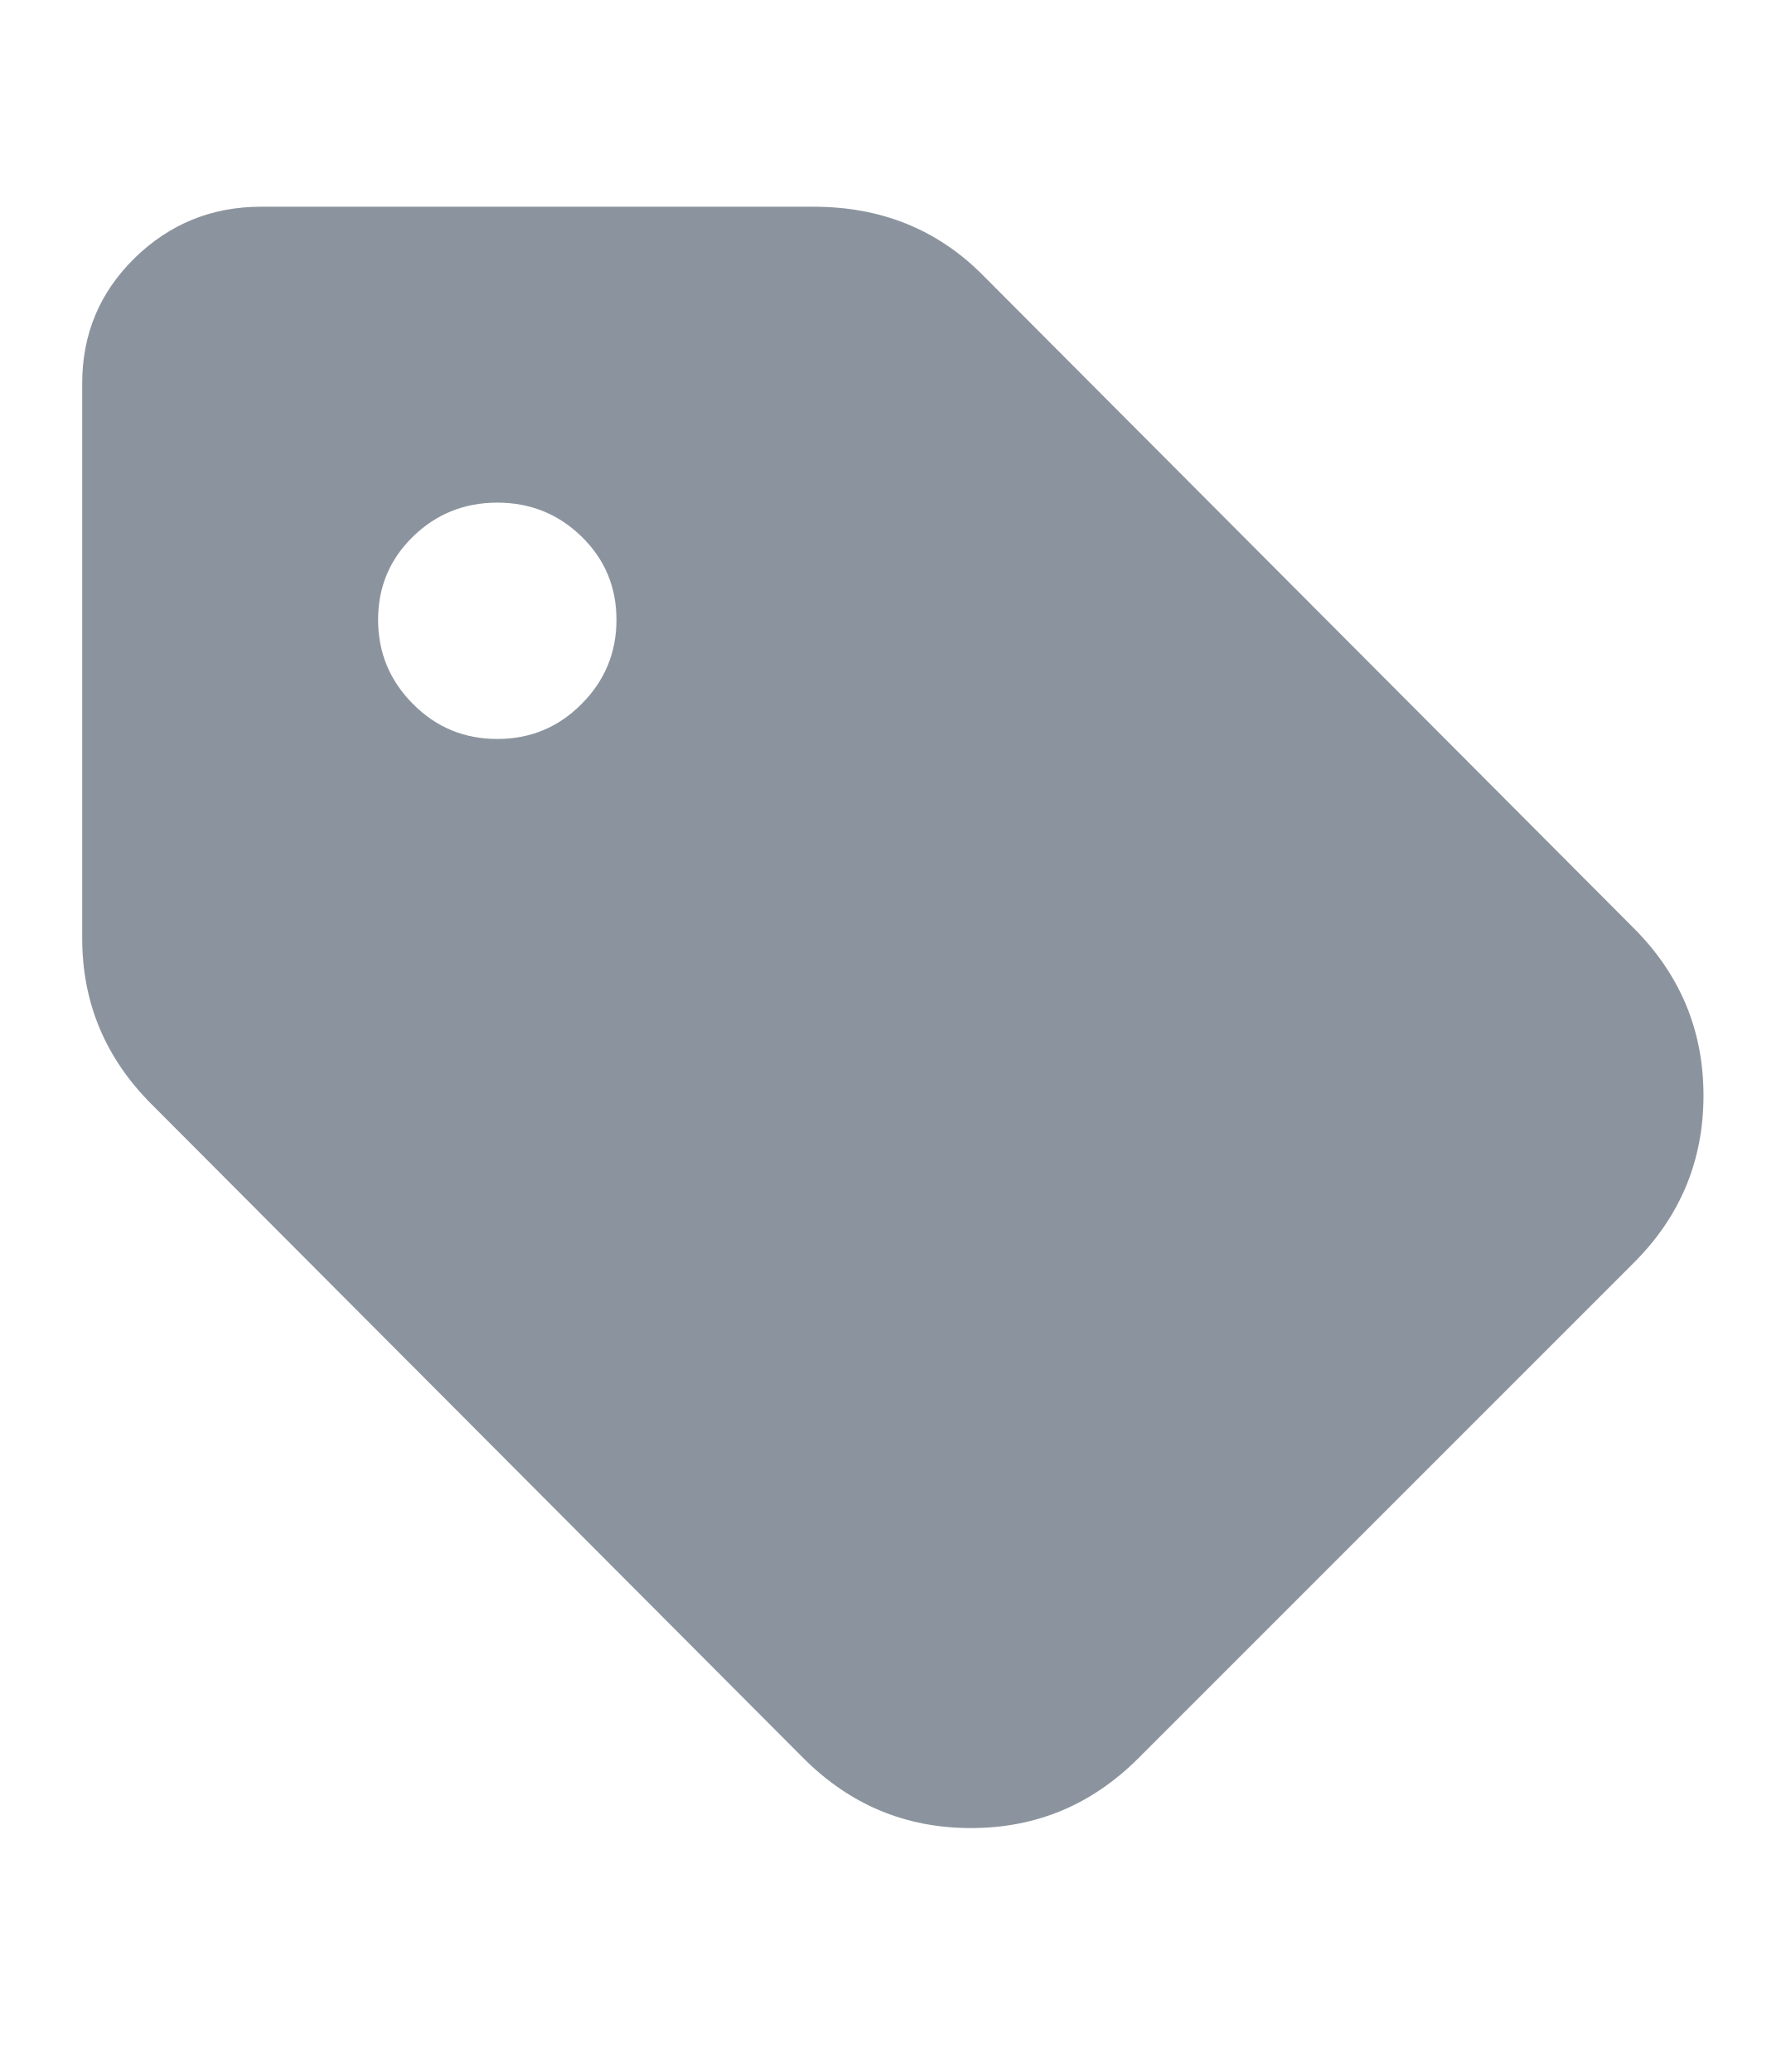
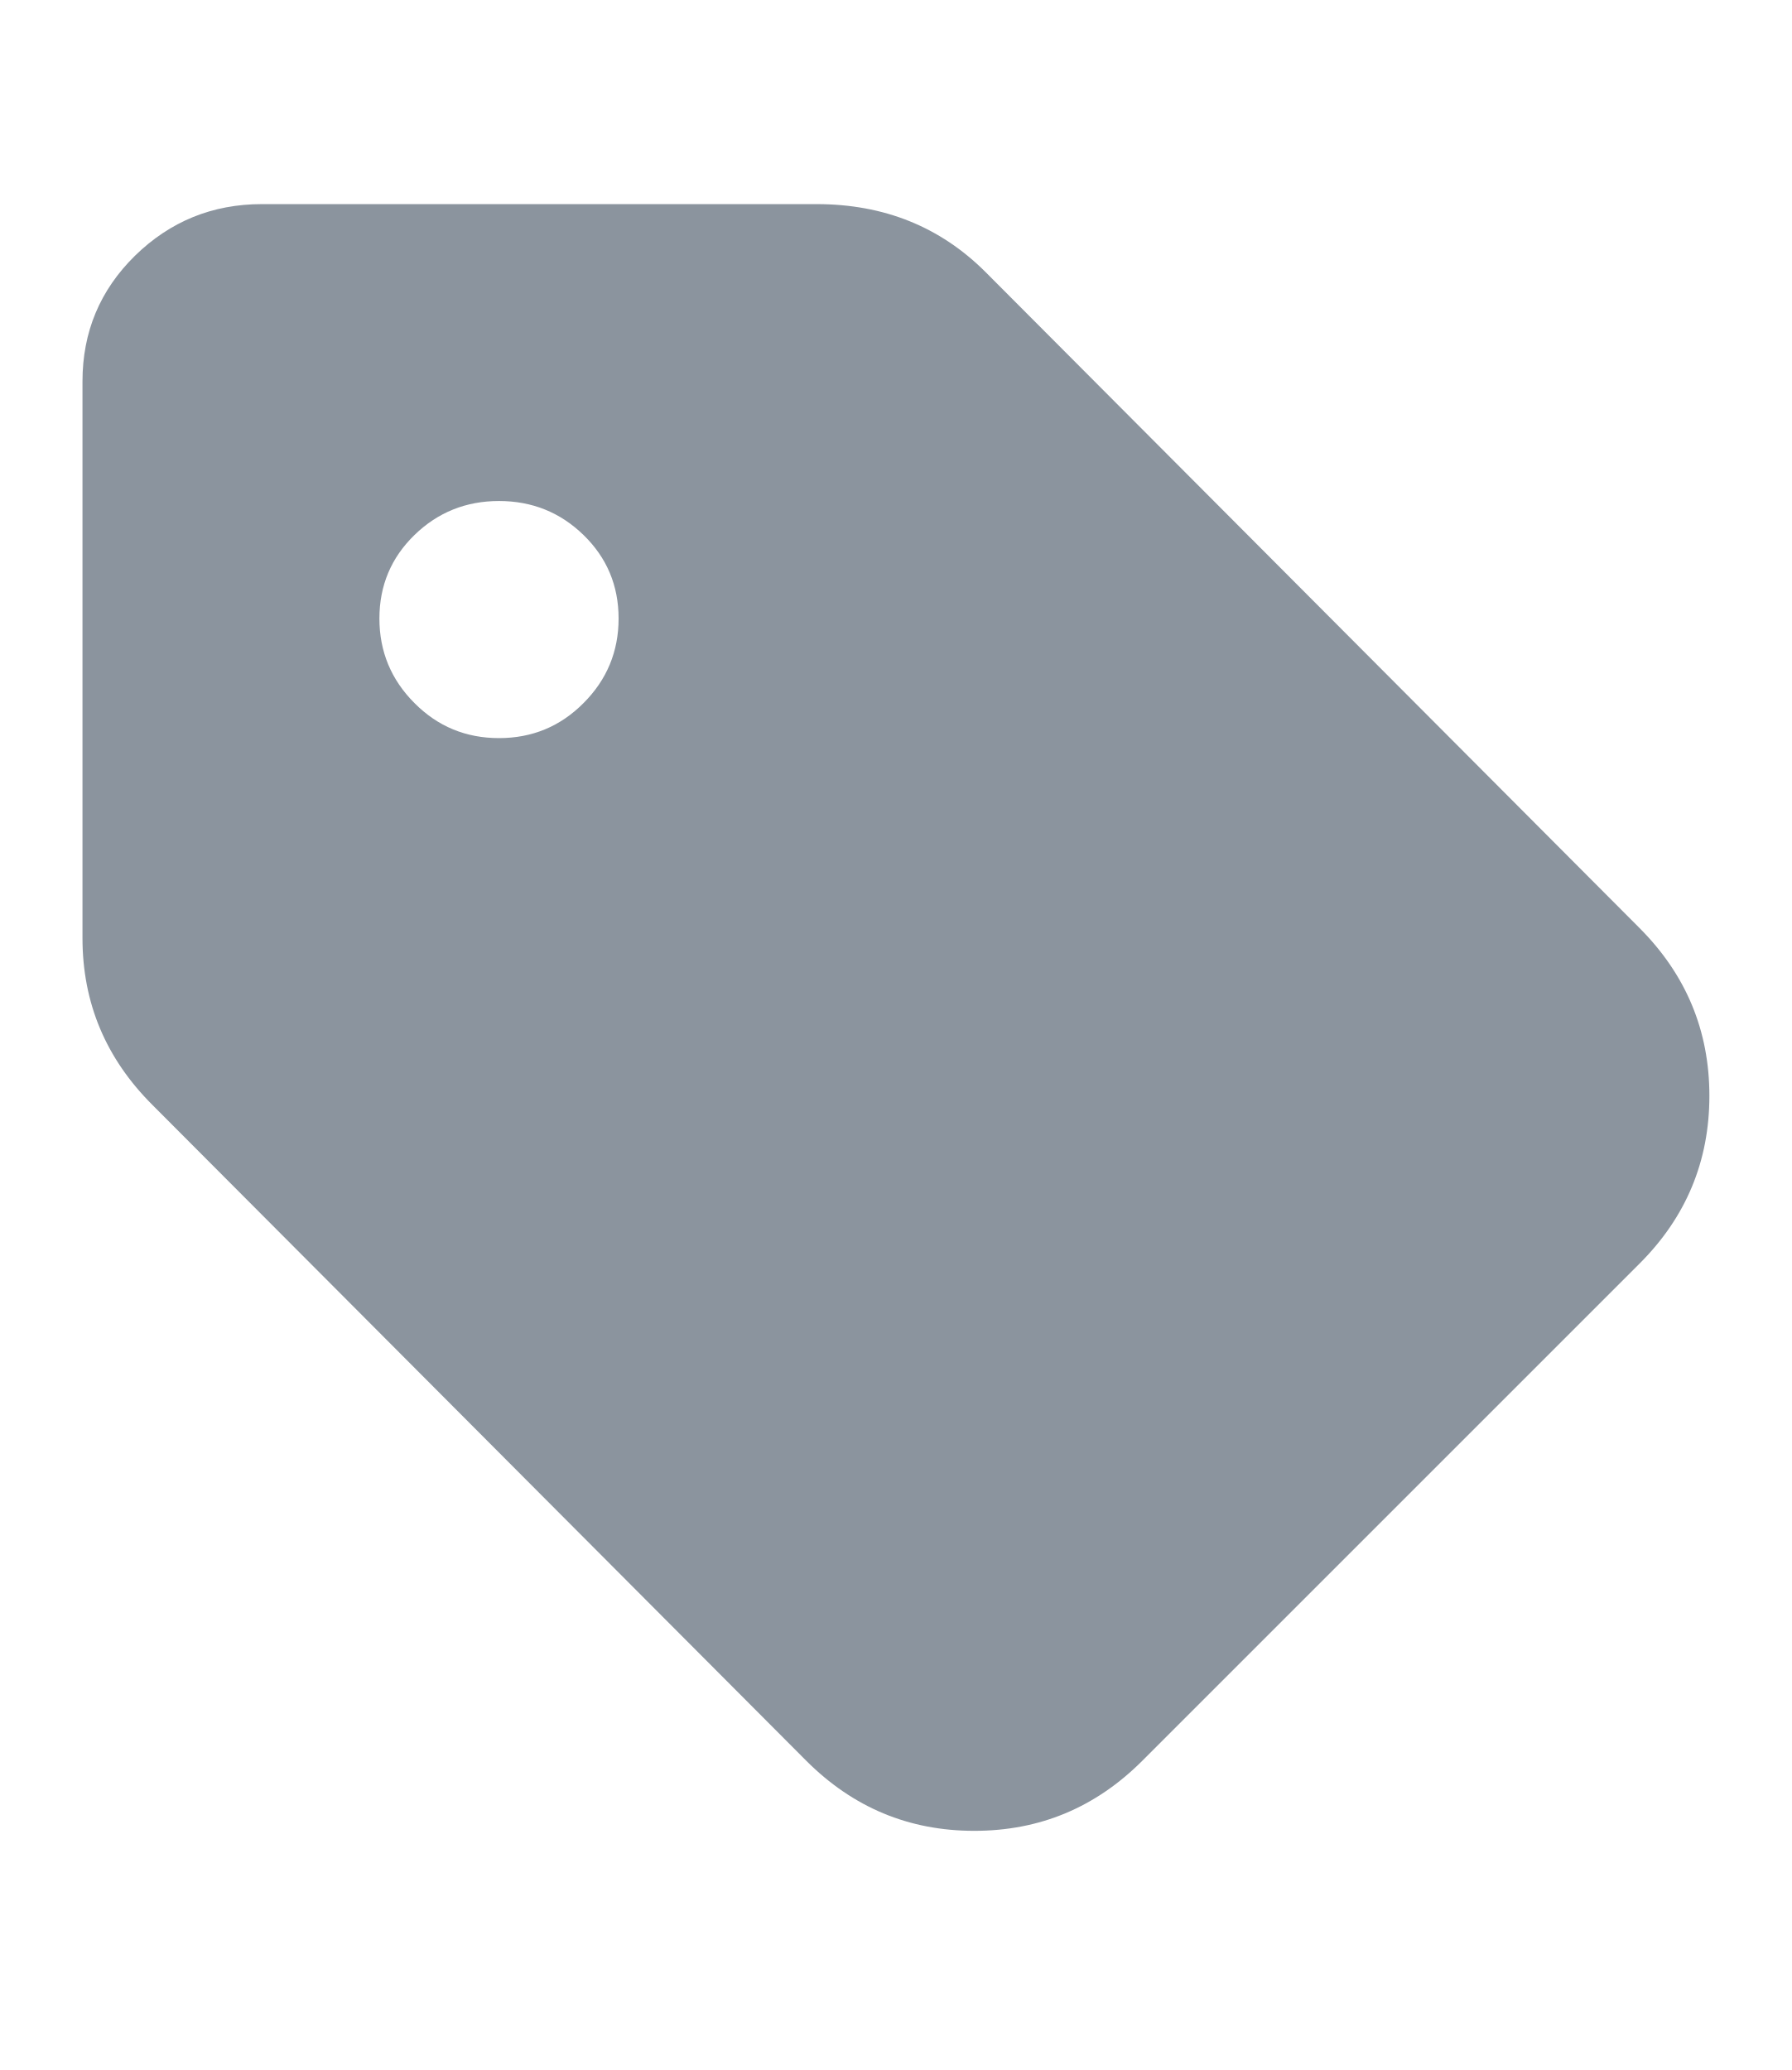
- <svg xmlns="http://www.w3.org/2000/svg" viewBox="-4 15.64 86.9 100.83" height="20" role="img" aria-label="tag">
+ <svg xmlns="http://www.w3.org/2000/svg" viewBox="-4 15.8 86.9 100.4" height="20" role="img" aria-label="tag">
  <path fill="#8b949e" fill-rule="evenodd" d="M0 34.3C0 31.9 0.85 29.87 2.55 28.2C4.25 26.54 6.3 25.7 8.7 25.7L35.6 25.7C38.87 25.7 41.6 26.8 43.8 29L75.5 60.8C77.77 63.07 78.9 65.79 78.9 68.95C78.9 72.12 77.77 74.84 75.5 77.1L51.4 101.2C49.13 103.47 46.42 104.6 43.25 104.6C40.08 104.6 37.37 103.47 35.1 101.2L3.4 69.4C1.13 67.14 0 64.44 0 61.3ZM24.3 41.75C23.17 40.65 21.8 40.1 20.2 40.1C18.6 40.1 17.23 40.65 16.1 41.75C14.97 42.85 14.4 44.2 14.4 45.8C14.4 47.4 14.97 48.77 16.1 49.9C17.23 51.04 18.6 51.6 20.2 51.6C21.8 51.6 23.17 51.04 24.3 49.9C25.43 48.77 26 47.4 26 45.8C26 44.2 25.43 42.85 24.3 41.75Z" />
</svg>
